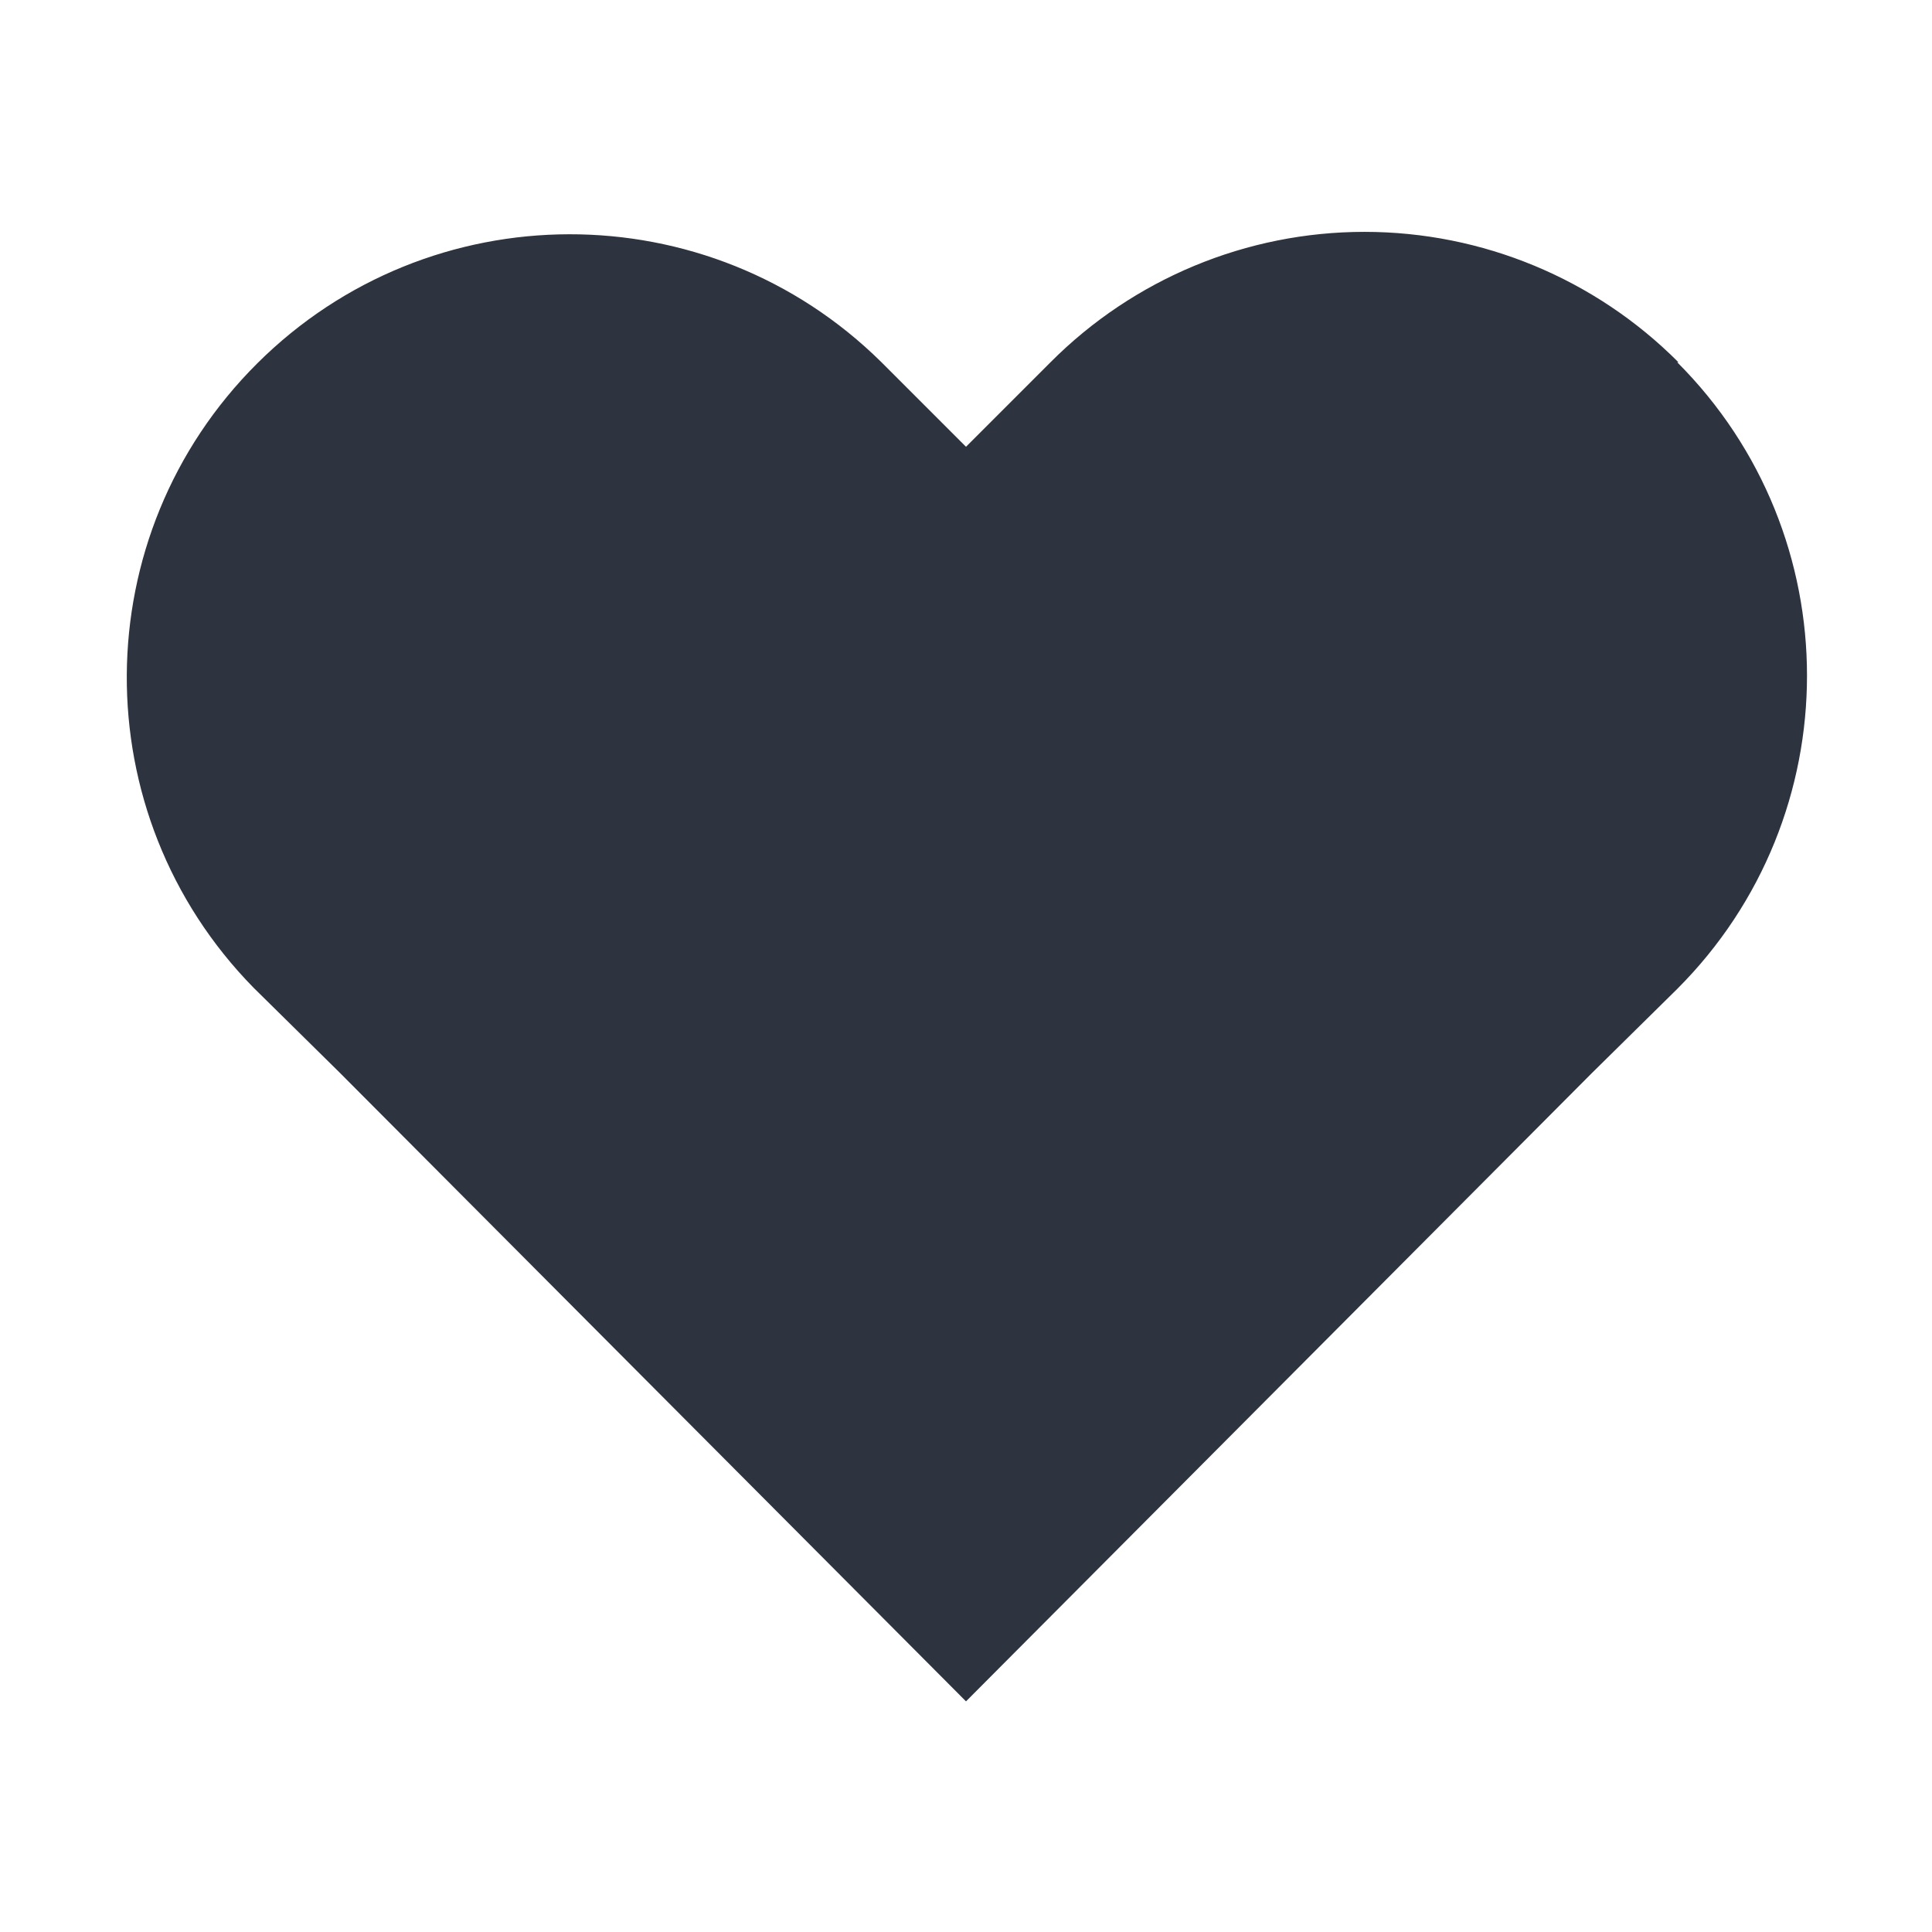
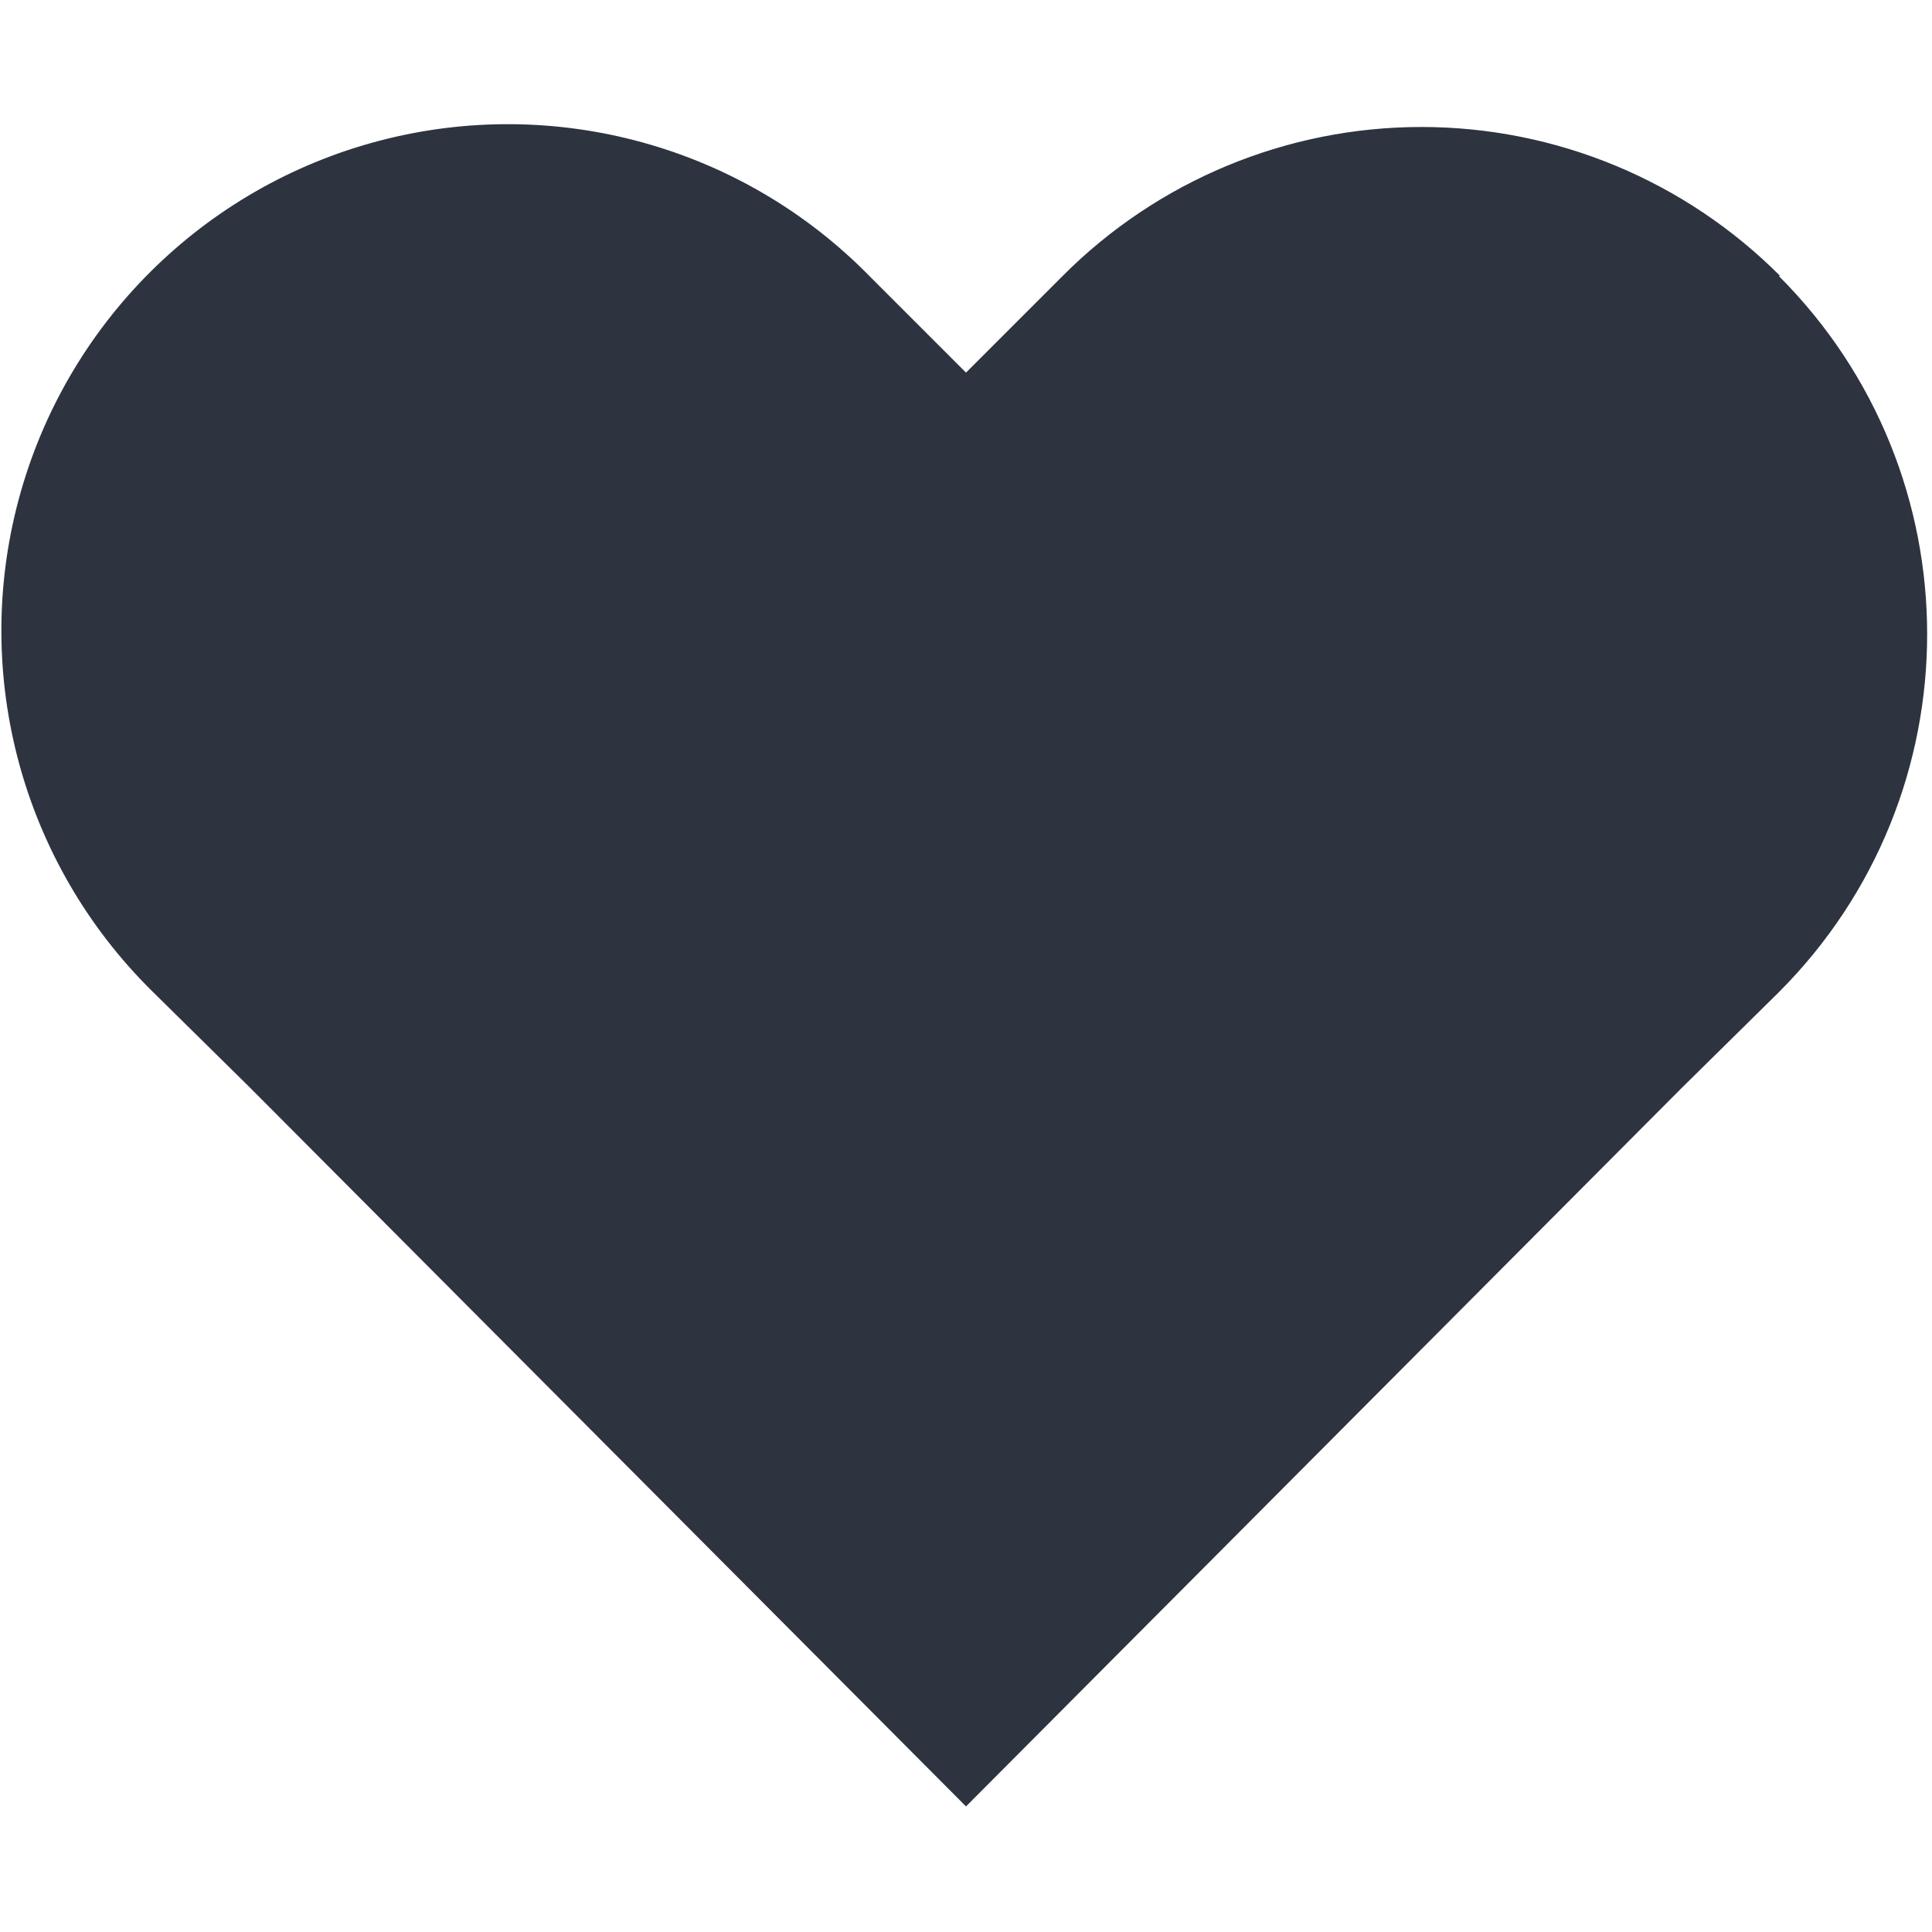
- <svg xmlns="http://www.w3.org/2000/svg" width="16" height="16" fill="none">
-   <path d="M13.9 3a3.67 3.67 0 0 0-5.2 0l-.7.7-.7-.7a3.67 3.67 0 0 0-5.2 5.18l.71.7L8 14.09l5.18-5.2.71-.7a3.67 3.67 0 0 0 0-5.19Z" fill="#2D3440" />
+ <svg xmlns="http://www.w3.org/2000/svg" width="14" height="14" viewBox="0 0 14 14" fill="none">
+   <path d="M12.9 2a3.67 3.67 0 0 0-5.2 0l-.7.7-.7-.7a3.67 3.67 0 1 0-5.2 5.18l.71.7L7 13.09l5.18-5.2.71-.7a3.67 3.67 0 0 0 0-5.19Z" fill="#2D3440" />
</svg>
